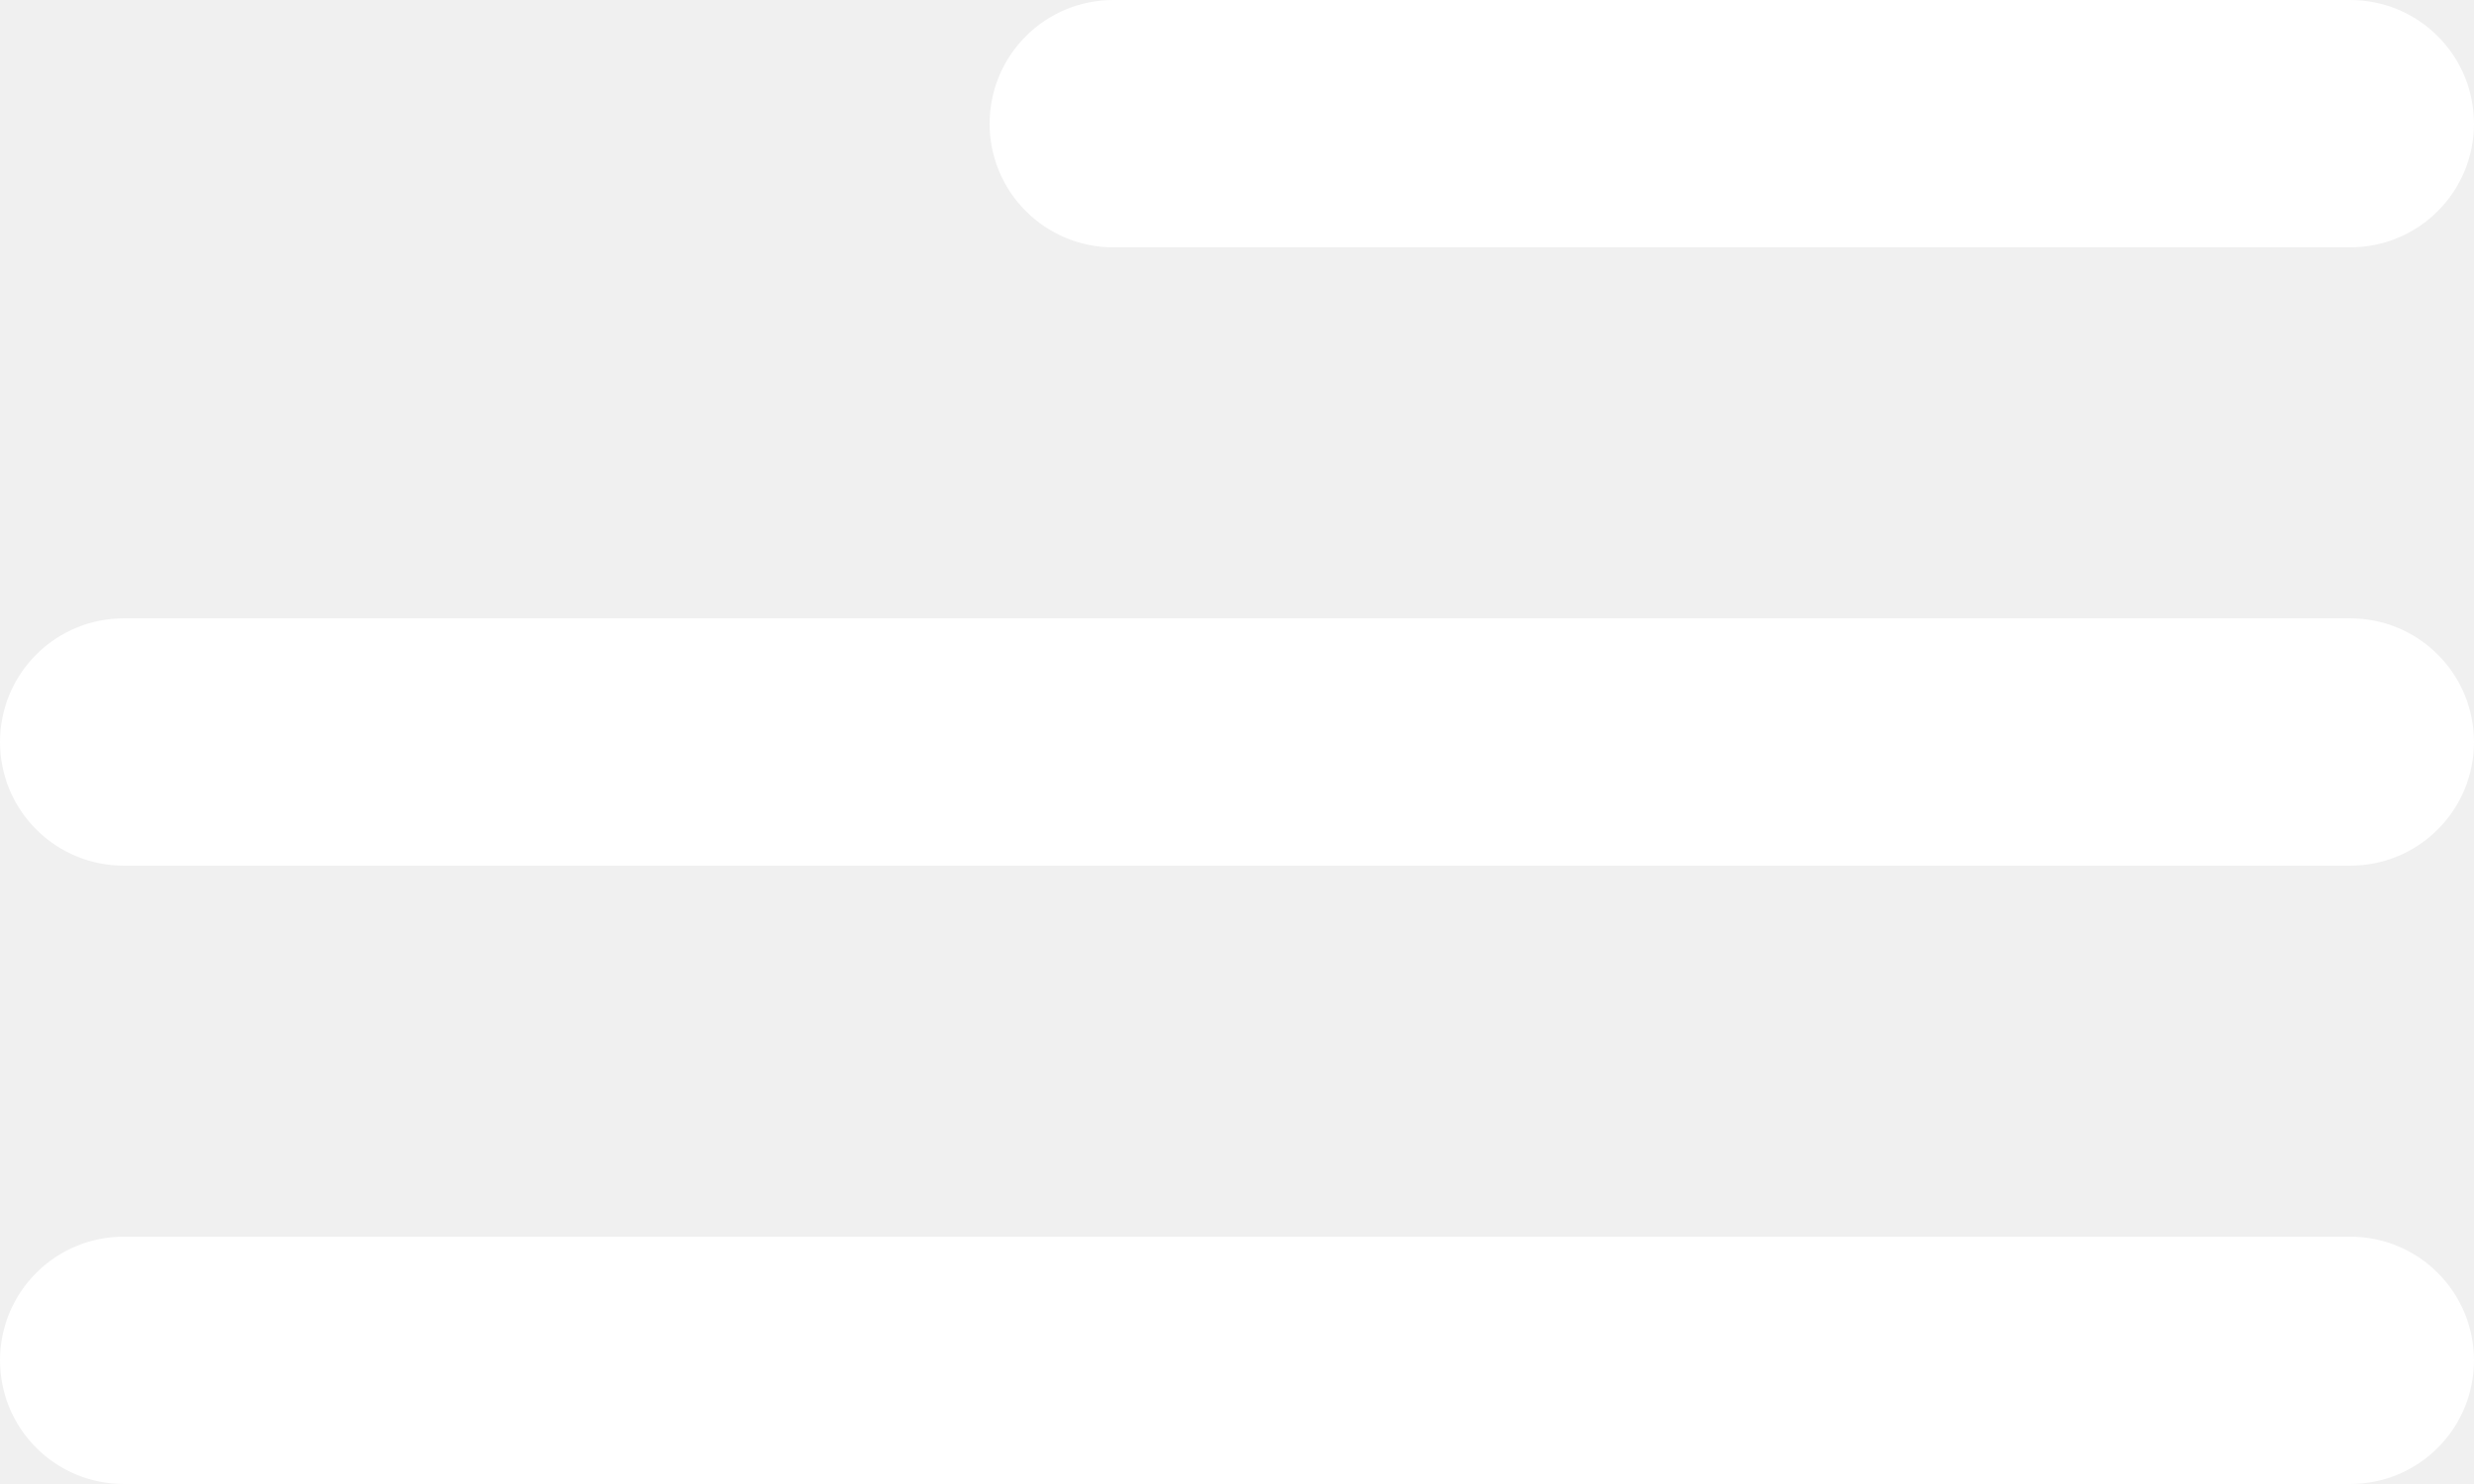
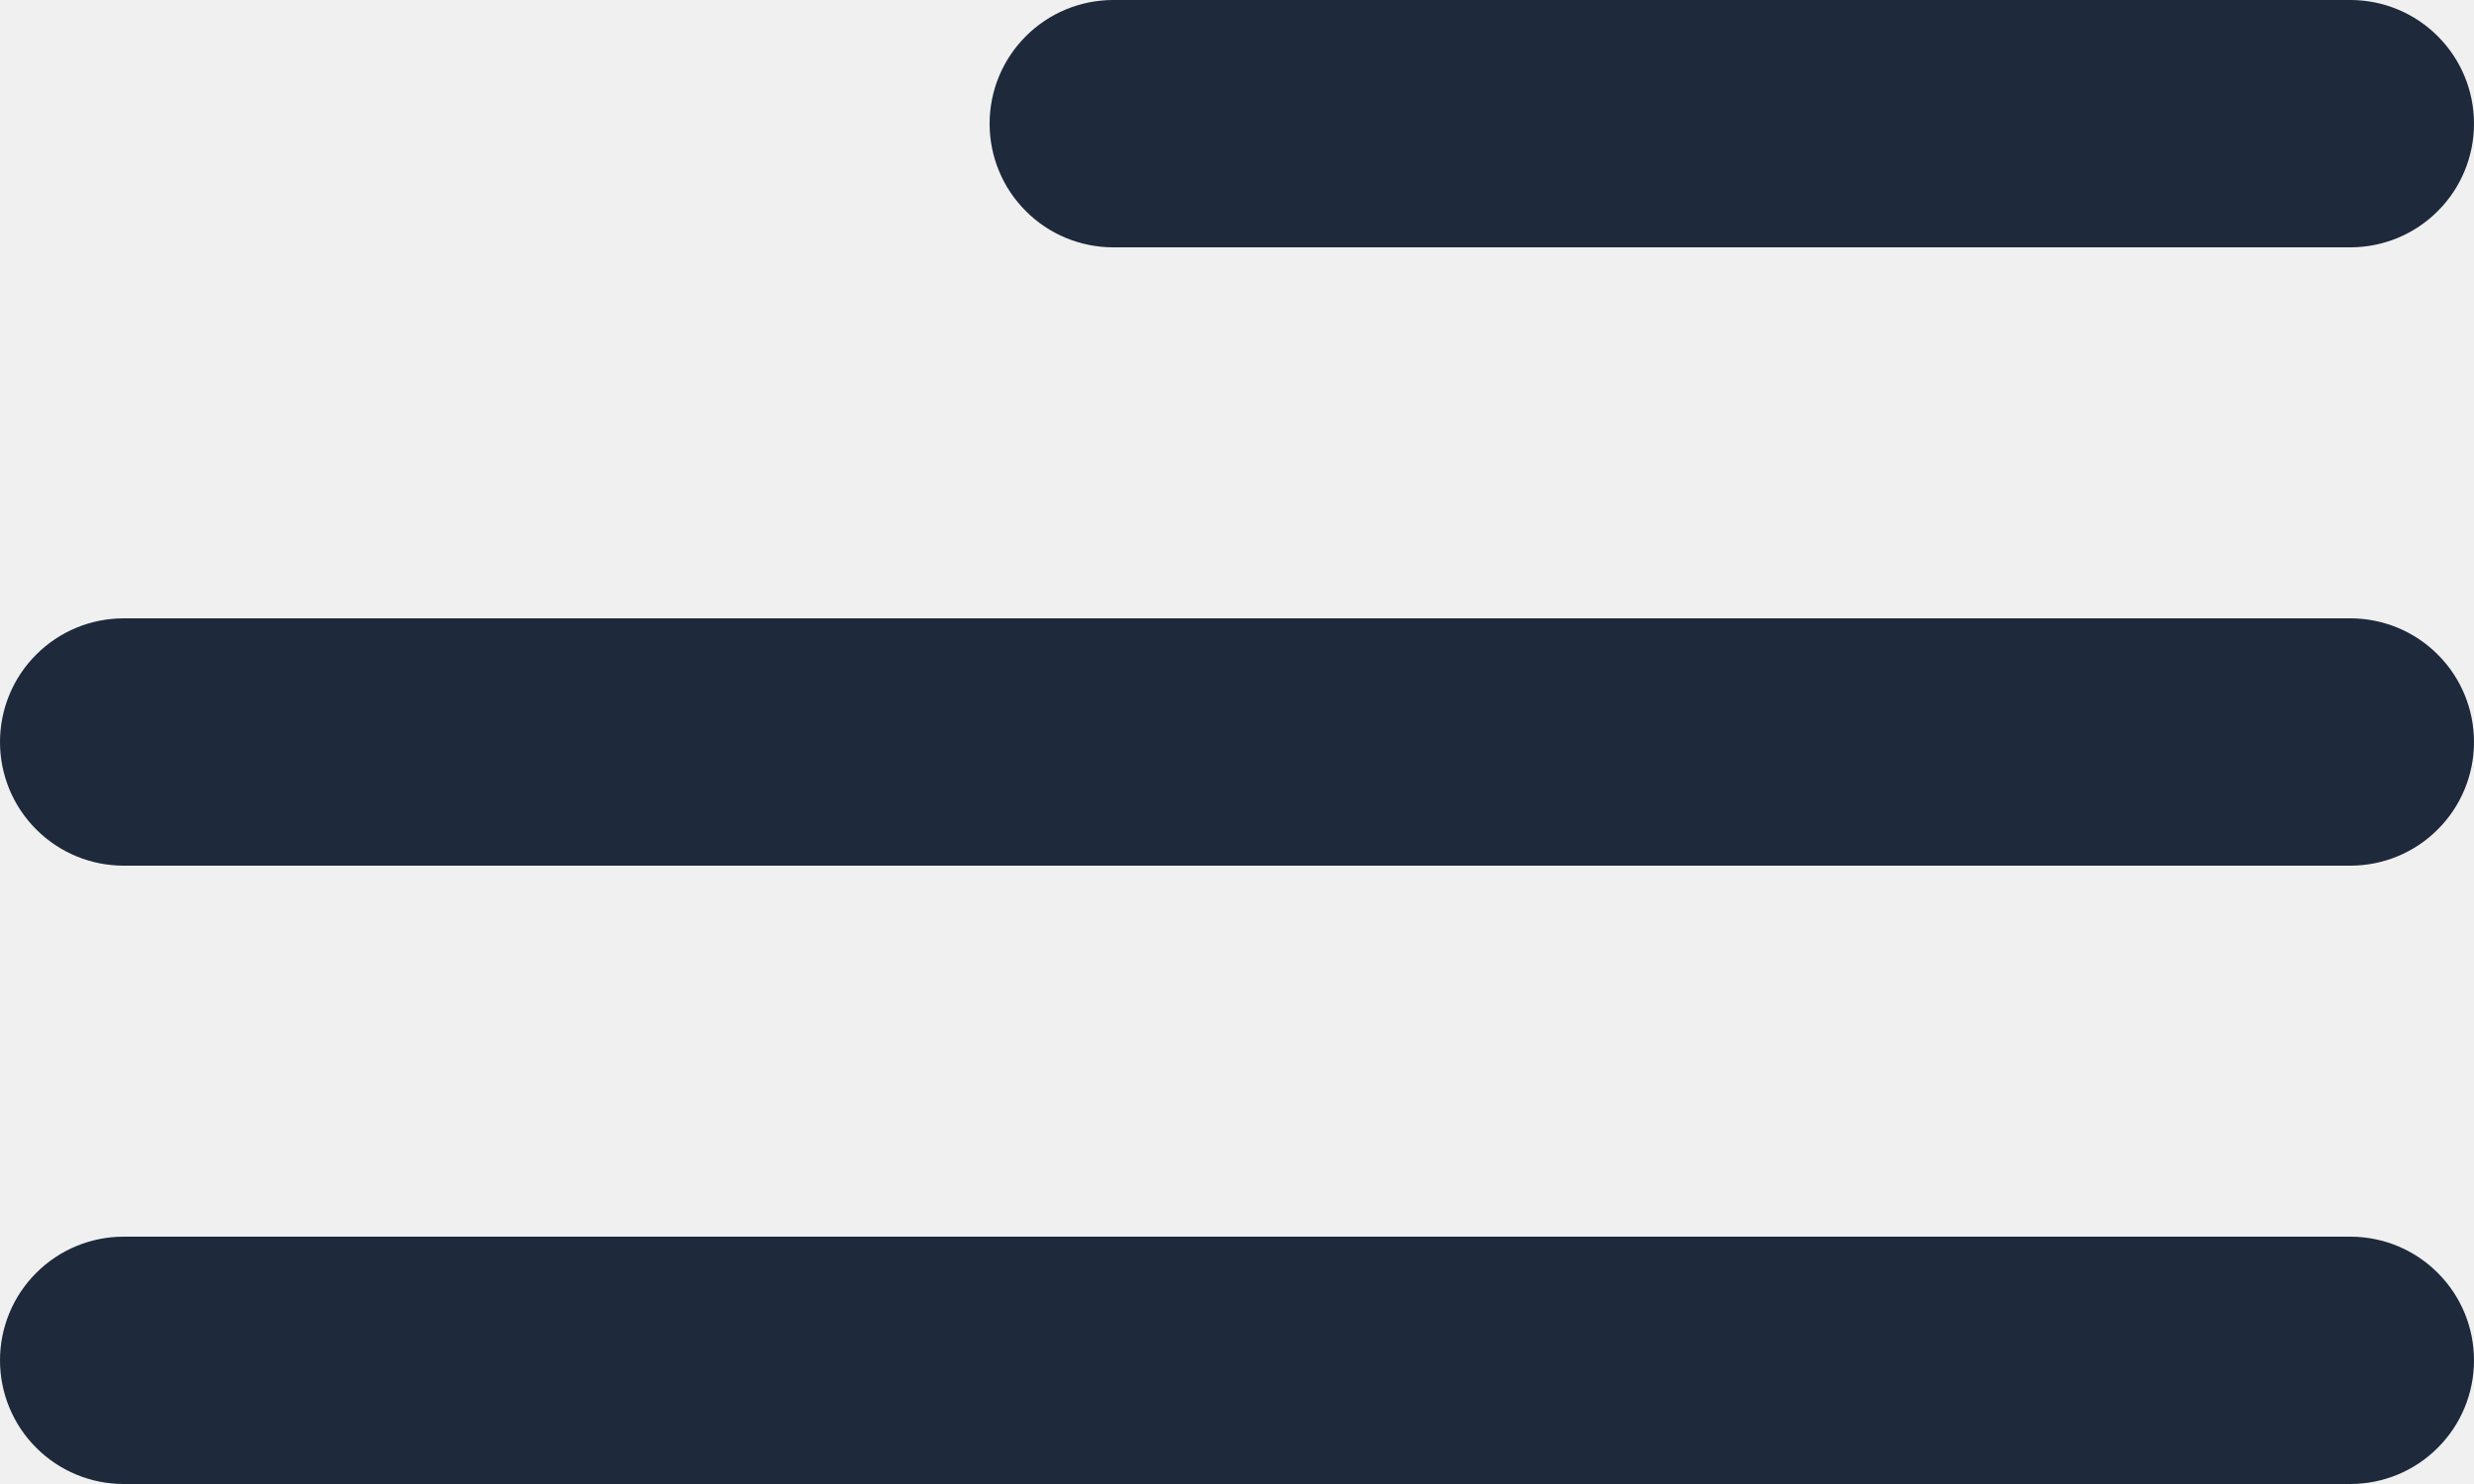
- <svg xmlns="http://www.w3.org/2000/svg" width="20" height="12" viewBox="0 0 20 12" fill="#FFF">
-   <path d="M9 2L19 2C19.265 2 19.52 1.895 19.707 1.707C19.895 1.52 20 1.265 20 1C20 0.735 19.895 0.48 19.707 0.293C19.52 0.105 19.265 0 19 0L9 0C8.735 0 8.48 0.105 8.293 0.293C8.105 0.48 8 0.735 8 1C8 1.265 8.105 1.52 8.293 1.707C8.48 1.895 8.735 2 9 2ZM19 10L1 10C0.735 10 0.48 10.105 0.293 10.293C0.105 10.48 0 10.735 0 11C0 11.265 0.105 11.52 0.293 11.707C0.48 11.895 0.735 12 1 12L19 12C19.265 12 19.52 11.895 19.707 11.707C19.895 11.52 20 11.265 20 11C20 10.735 19.895 10.48 19.707 10.293C19.52 10.105 19.265 10 19 10V10ZM1 7L19 7C19.265 7 19.52 6.895 19.707 6.707C19.895 6.52 20 6.265 20 6C20 5.735 19.895 5.48 19.707 5.293C19.52 5.105 19.265 5 19 5L1 5C0.735 5 0.48 5.105 0.293 5.293C0.105 5.48 0 5.735 0 6C0 6.265 0.105 6.52 0.293 6.707C0.48 6.895 0.735 7 1 7Z" fill="#FFFFFF" />
+ <svg xmlns="http://www.w3.org/2000/svg" width="20" height="12" viewBox="0 0 20 12" fill="#1e293b">
+   <path d="M9 2L19 2C19.265 2 19.52 1.895 19.707 1.707C19.895 1.52 20 1.265 20 1C20 0.735 19.895 0.48 19.707 0.293C19.52 0.105 19.265 0 19 0L9 0C8.735 0 8.48 0.105 8.293 0.293C8.105 0.48 8 0.735 8 1C8 1.265 8.105 1.52 8.293 1.707C8.48 1.895 8.735 2 9 2ZM19 10L1 10C0.735 10 0.48 10.105 0.293 10.293C0.105 10.48 0 10.735 0 11C0 11.265 0.105 11.52 0.293 11.707C0.48 11.895 0.735 12 1 12L19 12C19.265 12 19.52 11.895 19.707 11.707C19.895 11.52 20 11.265 20 11C20 10.735 19.895 10.48 19.707 10.293C19.52 10.105 19.265 10 19 10V10ZM1 7L19 7C19.265 7 19.52 6.895 19.707 6.707C19.895 6.52 20 6.265 20 6C20 5.735 19.895 5.48 19.707 5.293C19.52 5.105 19.265 5 19 5L1 5C0.735 5 0.48 5.105 0.293 5.293C0.105 5.48 0 5.735 0 6C0 6.265 0.105 6.52 0.293 6.707C0.48 6.895 0.735 7 1 7Z" fill="#1e293b" />
</svg>
